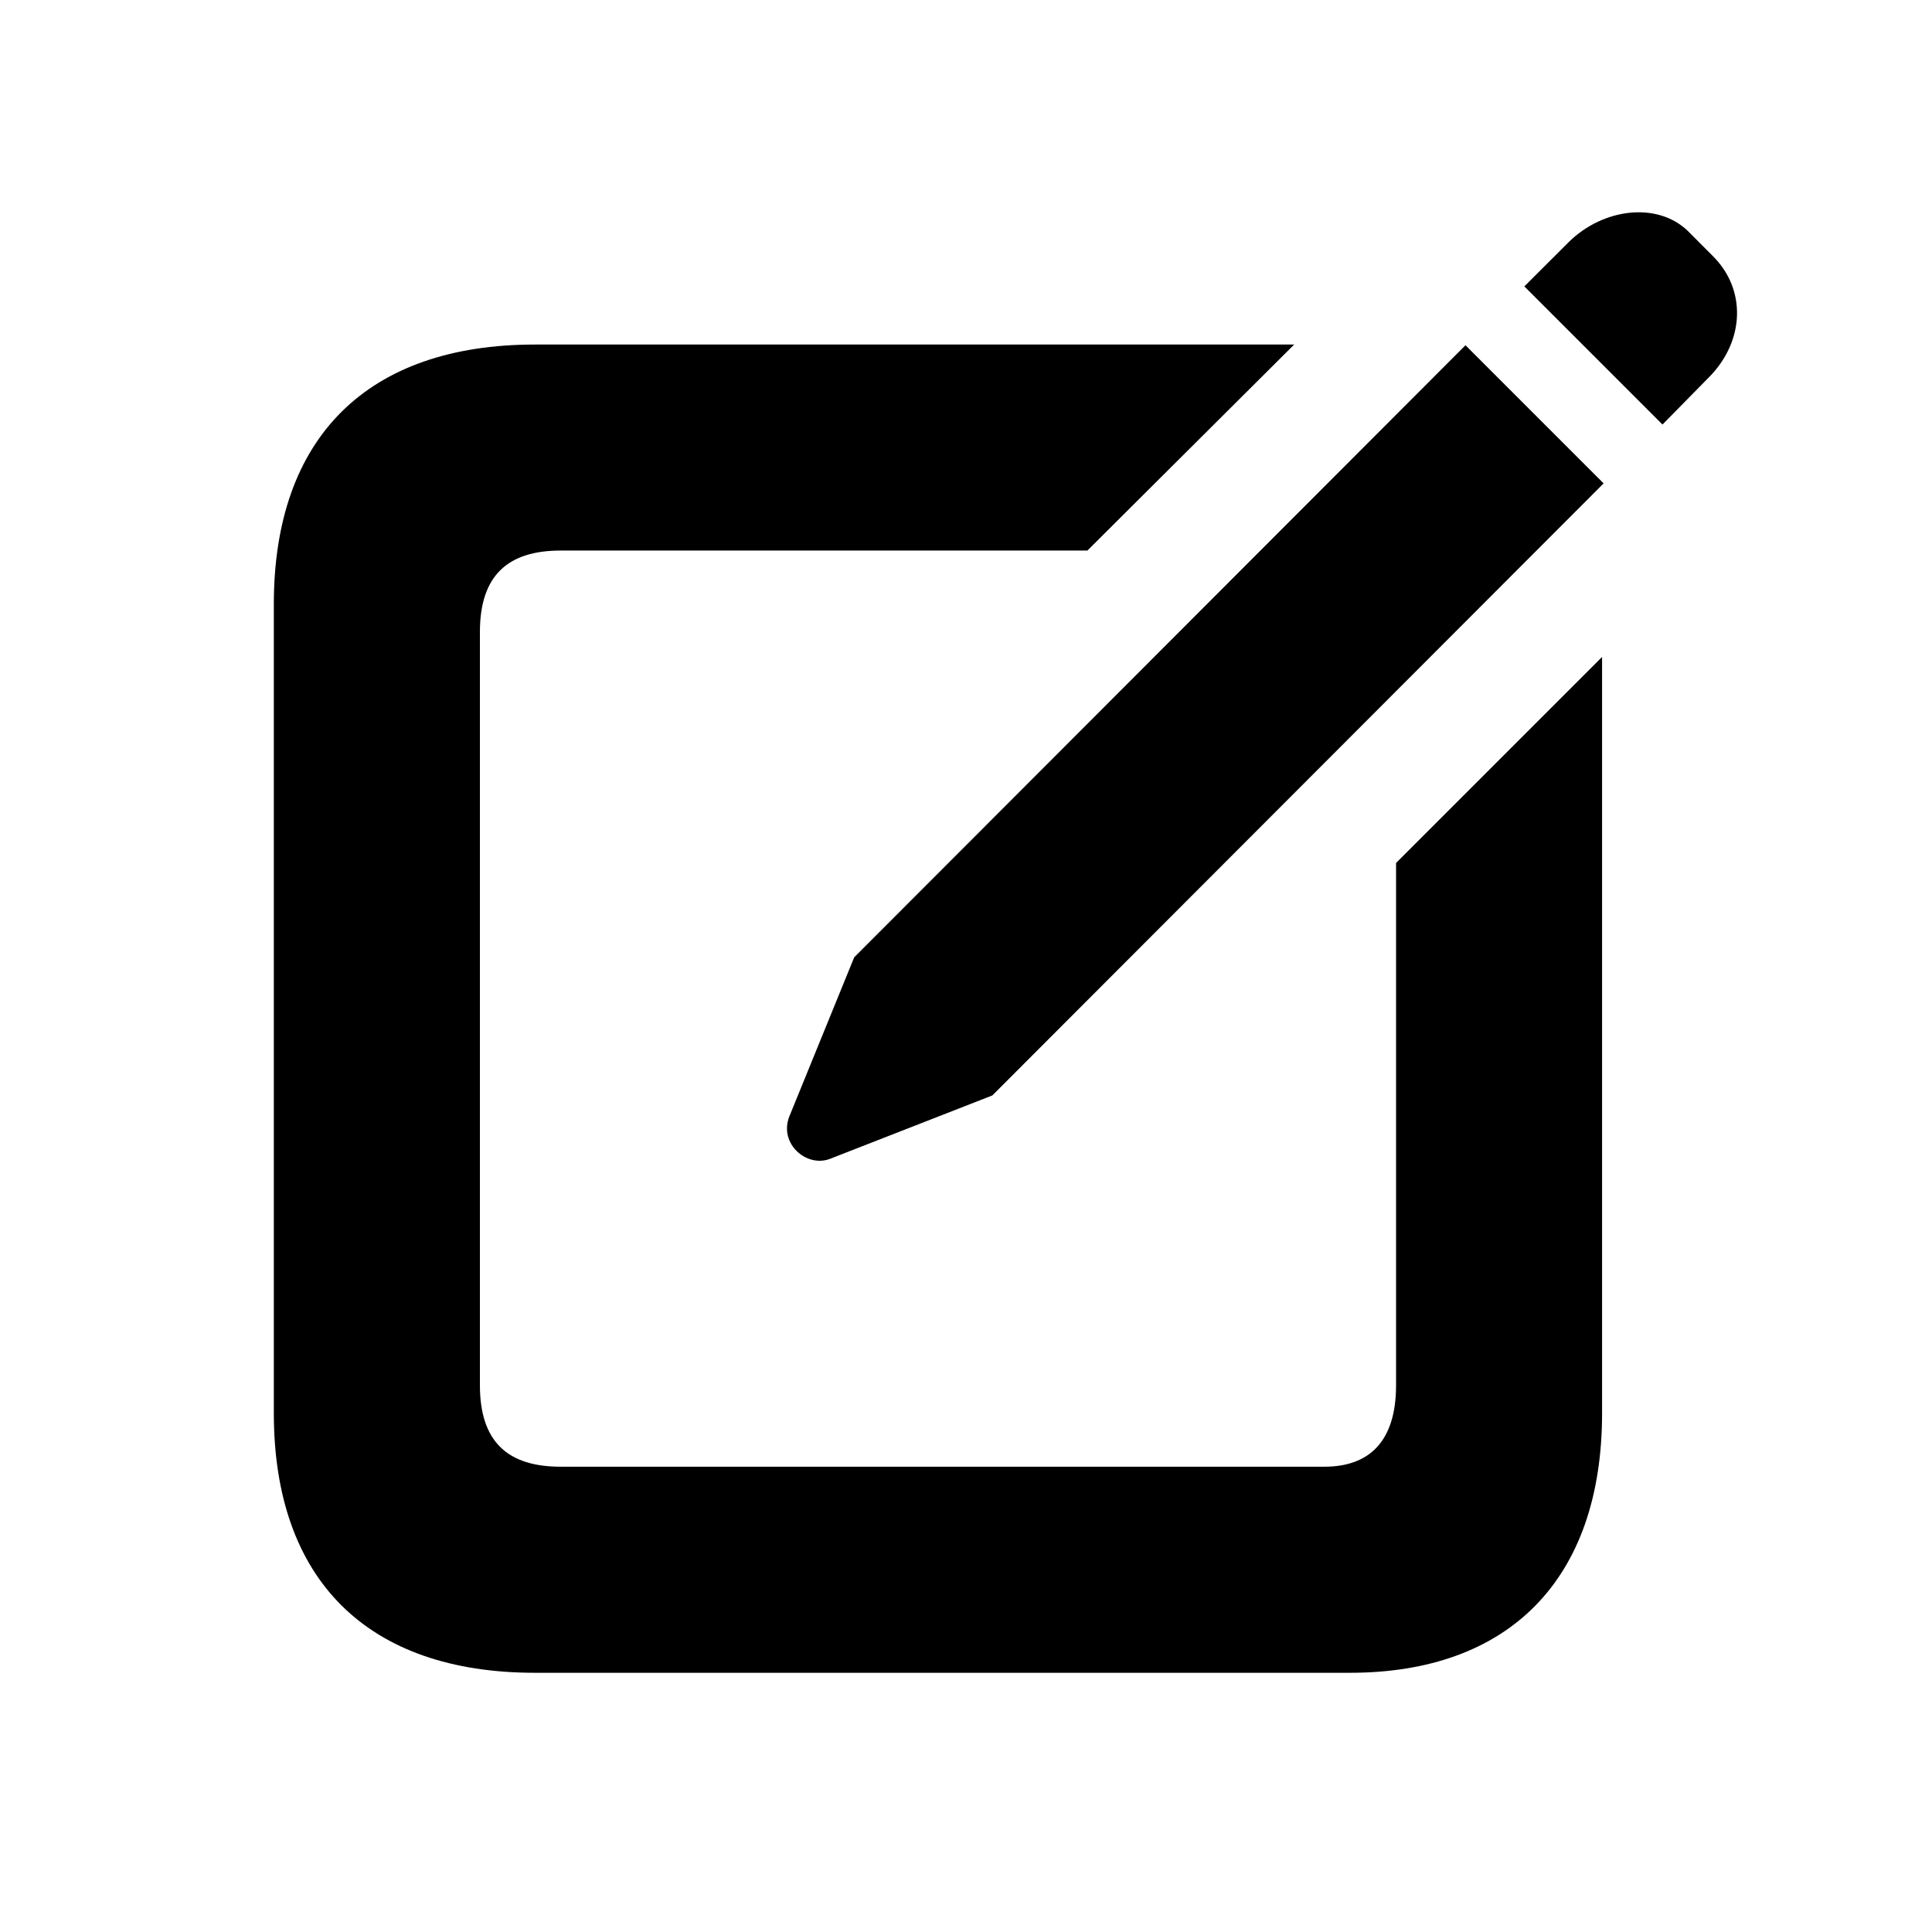
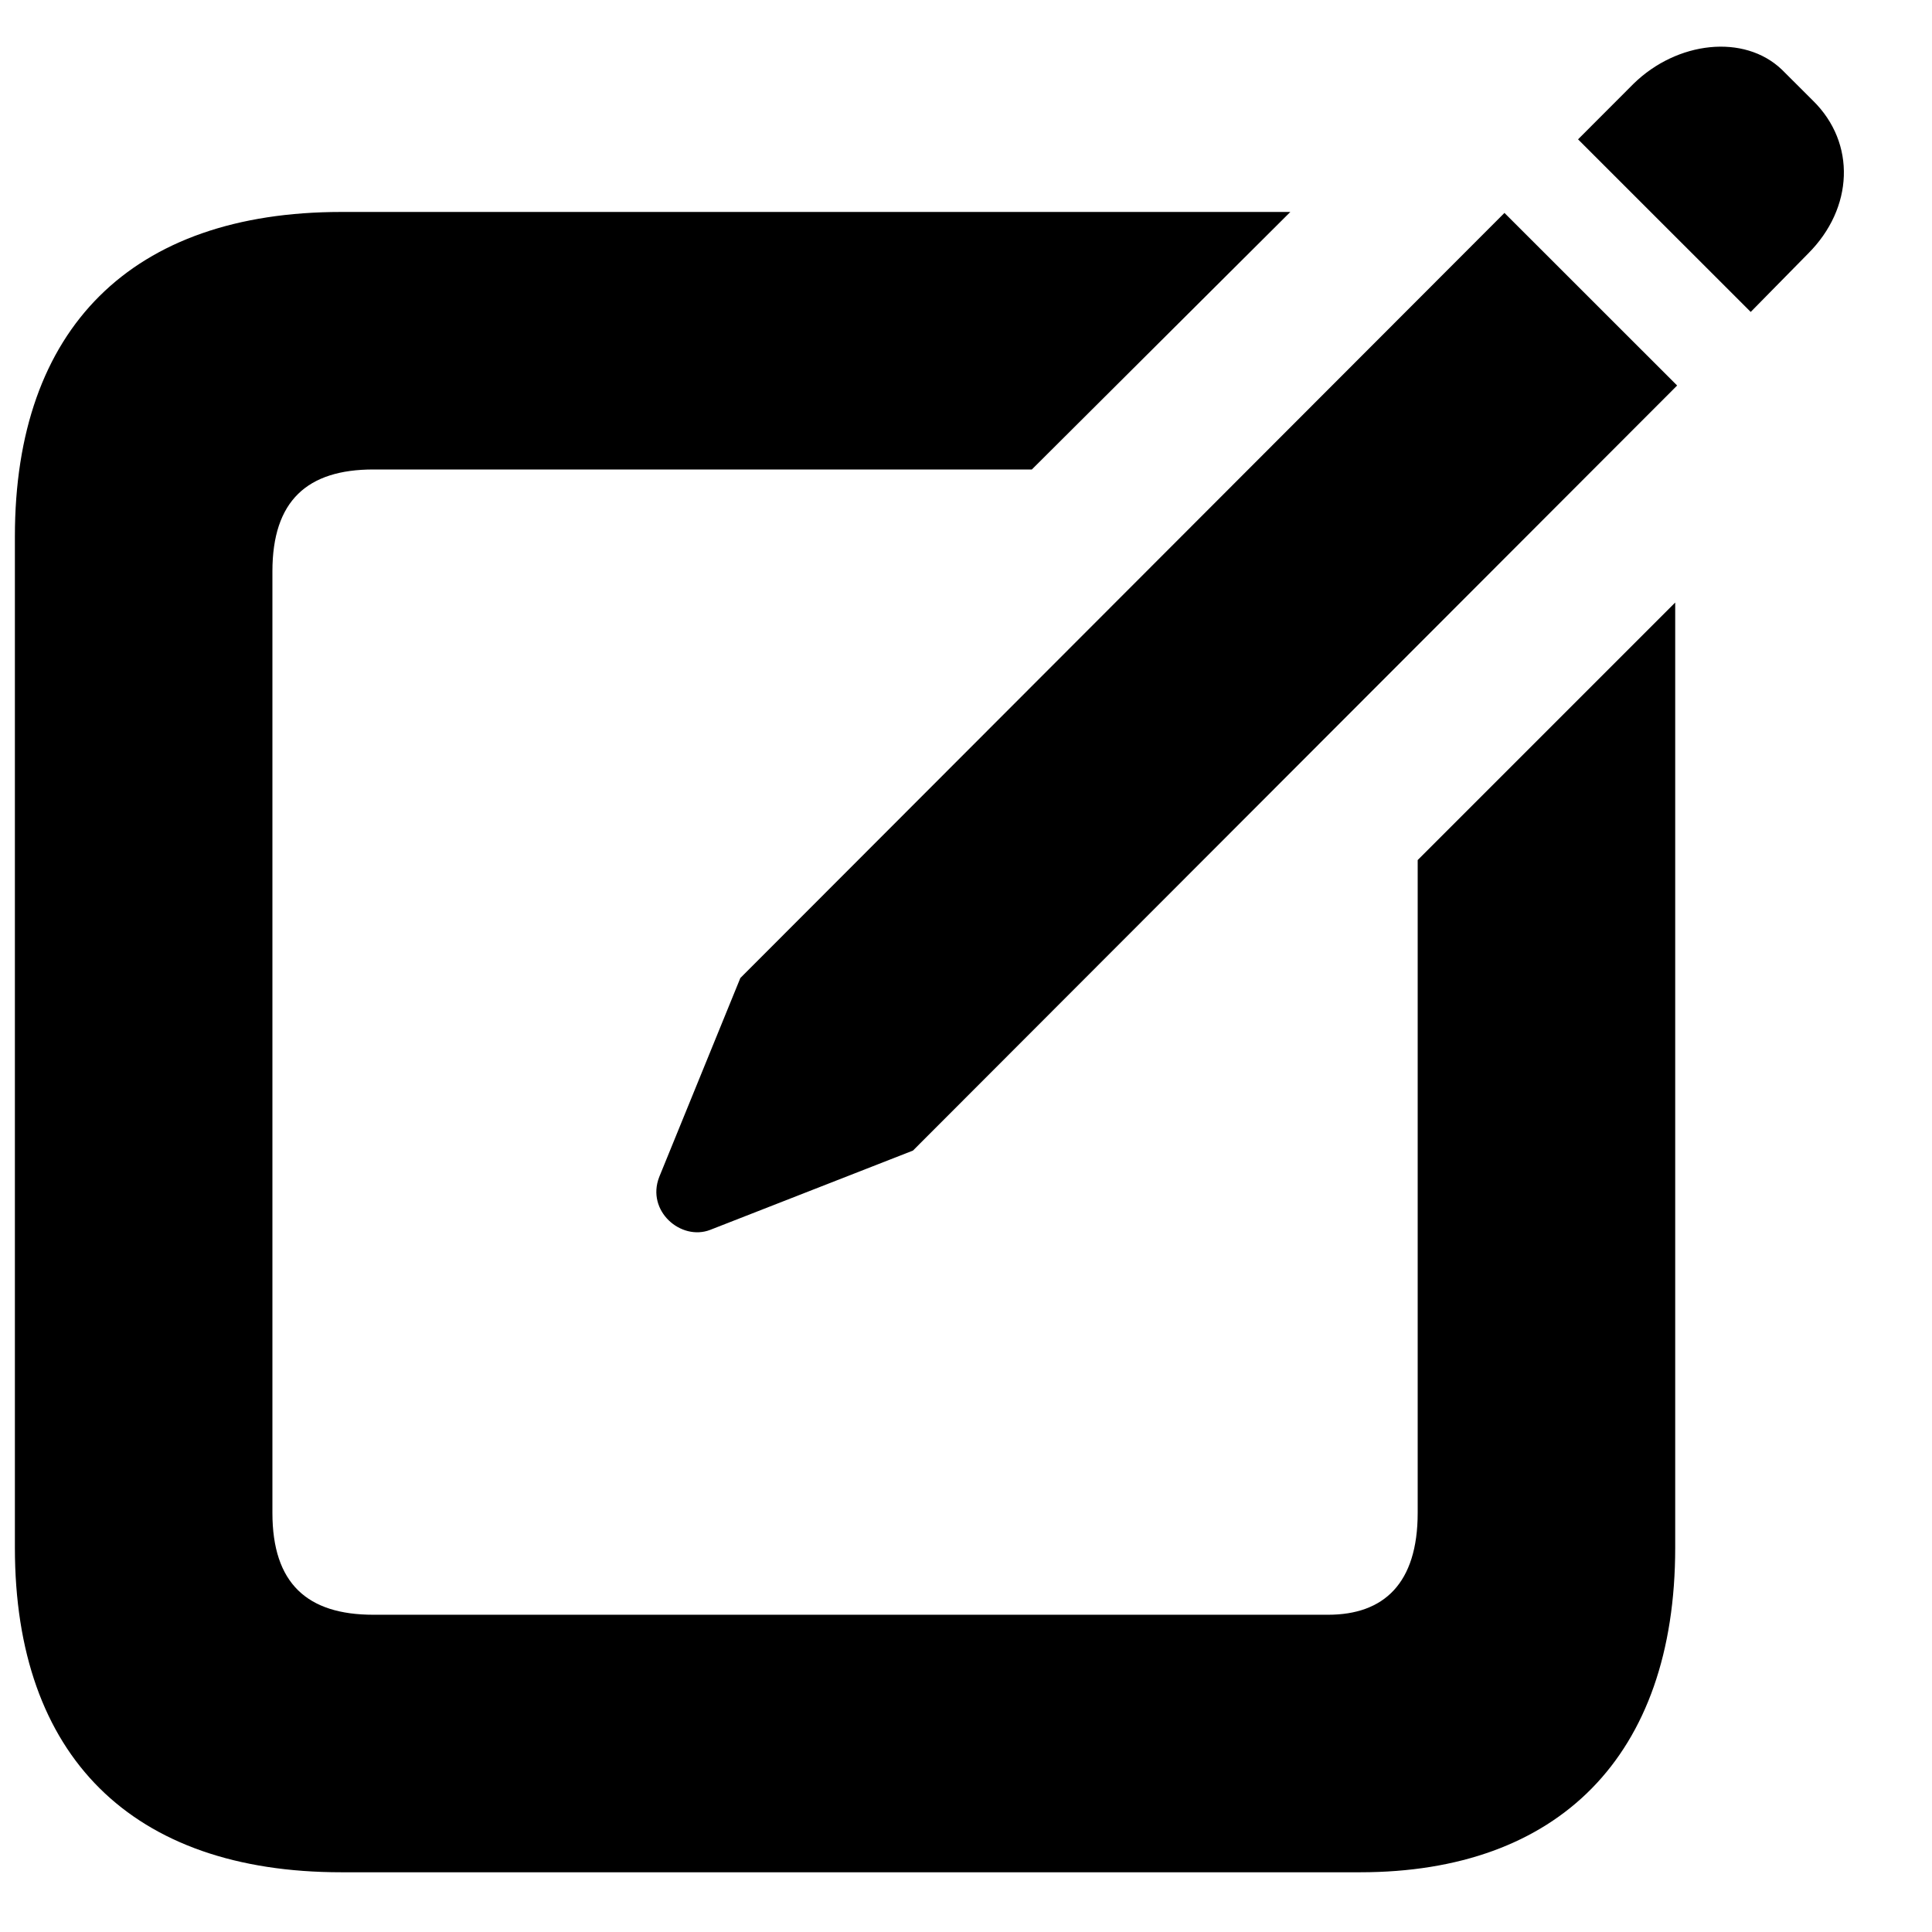
- <svg xmlns="http://www.w3.org/2000/svg" width="30" height="30" viewBox="0 0 30 30" fill="none">
-   <path d="M25.815 6.592L23.67 4.447L24.362 3.756C24.901 3.229 25.733 3.135 26.202 3.58L26.588 3.967C27.127 4.494 27.092 5.303 26.53 5.865L25.815 6.592ZM8.307 25.975C5.706 25.975 4.252 24.533 4.252 21.943V9.381C4.252 6.791 5.706 5.35 8.307 5.35H20.096L16.885 8.549H8.706C7.885 8.549 7.452 8.936 7.452 9.814V21.51C7.452 22.389 7.885 22.775 8.706 22.775H20.565C21.256 22.775 21.678 22.389 21.678 21.51V13.4L24.877 10.201V21.943C24.877 24.533 23.424 25.975 20.963 25.975H8.307ZM12.889 17.994C12.526 18.135 12.092 17.76 12.256 17.338L13.264 14.865L22.756 5.361L24.901 7.506L15.409 17.01L12.889 17.994Z" fill="black" />
+ <svg xmlns="http://www.w3.org/2000/svg" width="24" height="24" viewBox="0 0 24 24" fill="none">
+   <path d="M21.748 3.875L19.603 1.731L20.294 1.039C20.834 0.512 21.666 0.418 22.134 0.864L22.521 1.25C23.06 1.778 23.025 2.586 22.462 3.149L21.748 3.875ZM4.24 23.258C1.638 23.258 0.185 21.817 0.185 19.227V6.664C0.185 4.074 1.638 2.633 4.24 2.633H16.029L12.818 5.832H4.638C3.818 5.832 3.384 6.219 3.384 7.098V18.793C3.384 19.672 3.818 20.059 4.638 20.059H16.498C17.189 20.059 17.611 19.672 17.611 18.793V10.684L20.81 7.485V19.227C20.81 21.817 19.357 23.258 16.896 23.258H4.24ZM8.822 15.278C8.459 15.418 8.025 15.043 8.189 14.621L9.197 12.149L18.689 2.645L20.834 4.789L11.341 14.293L8.822 15.278Z" fill="black" />
</svg>
